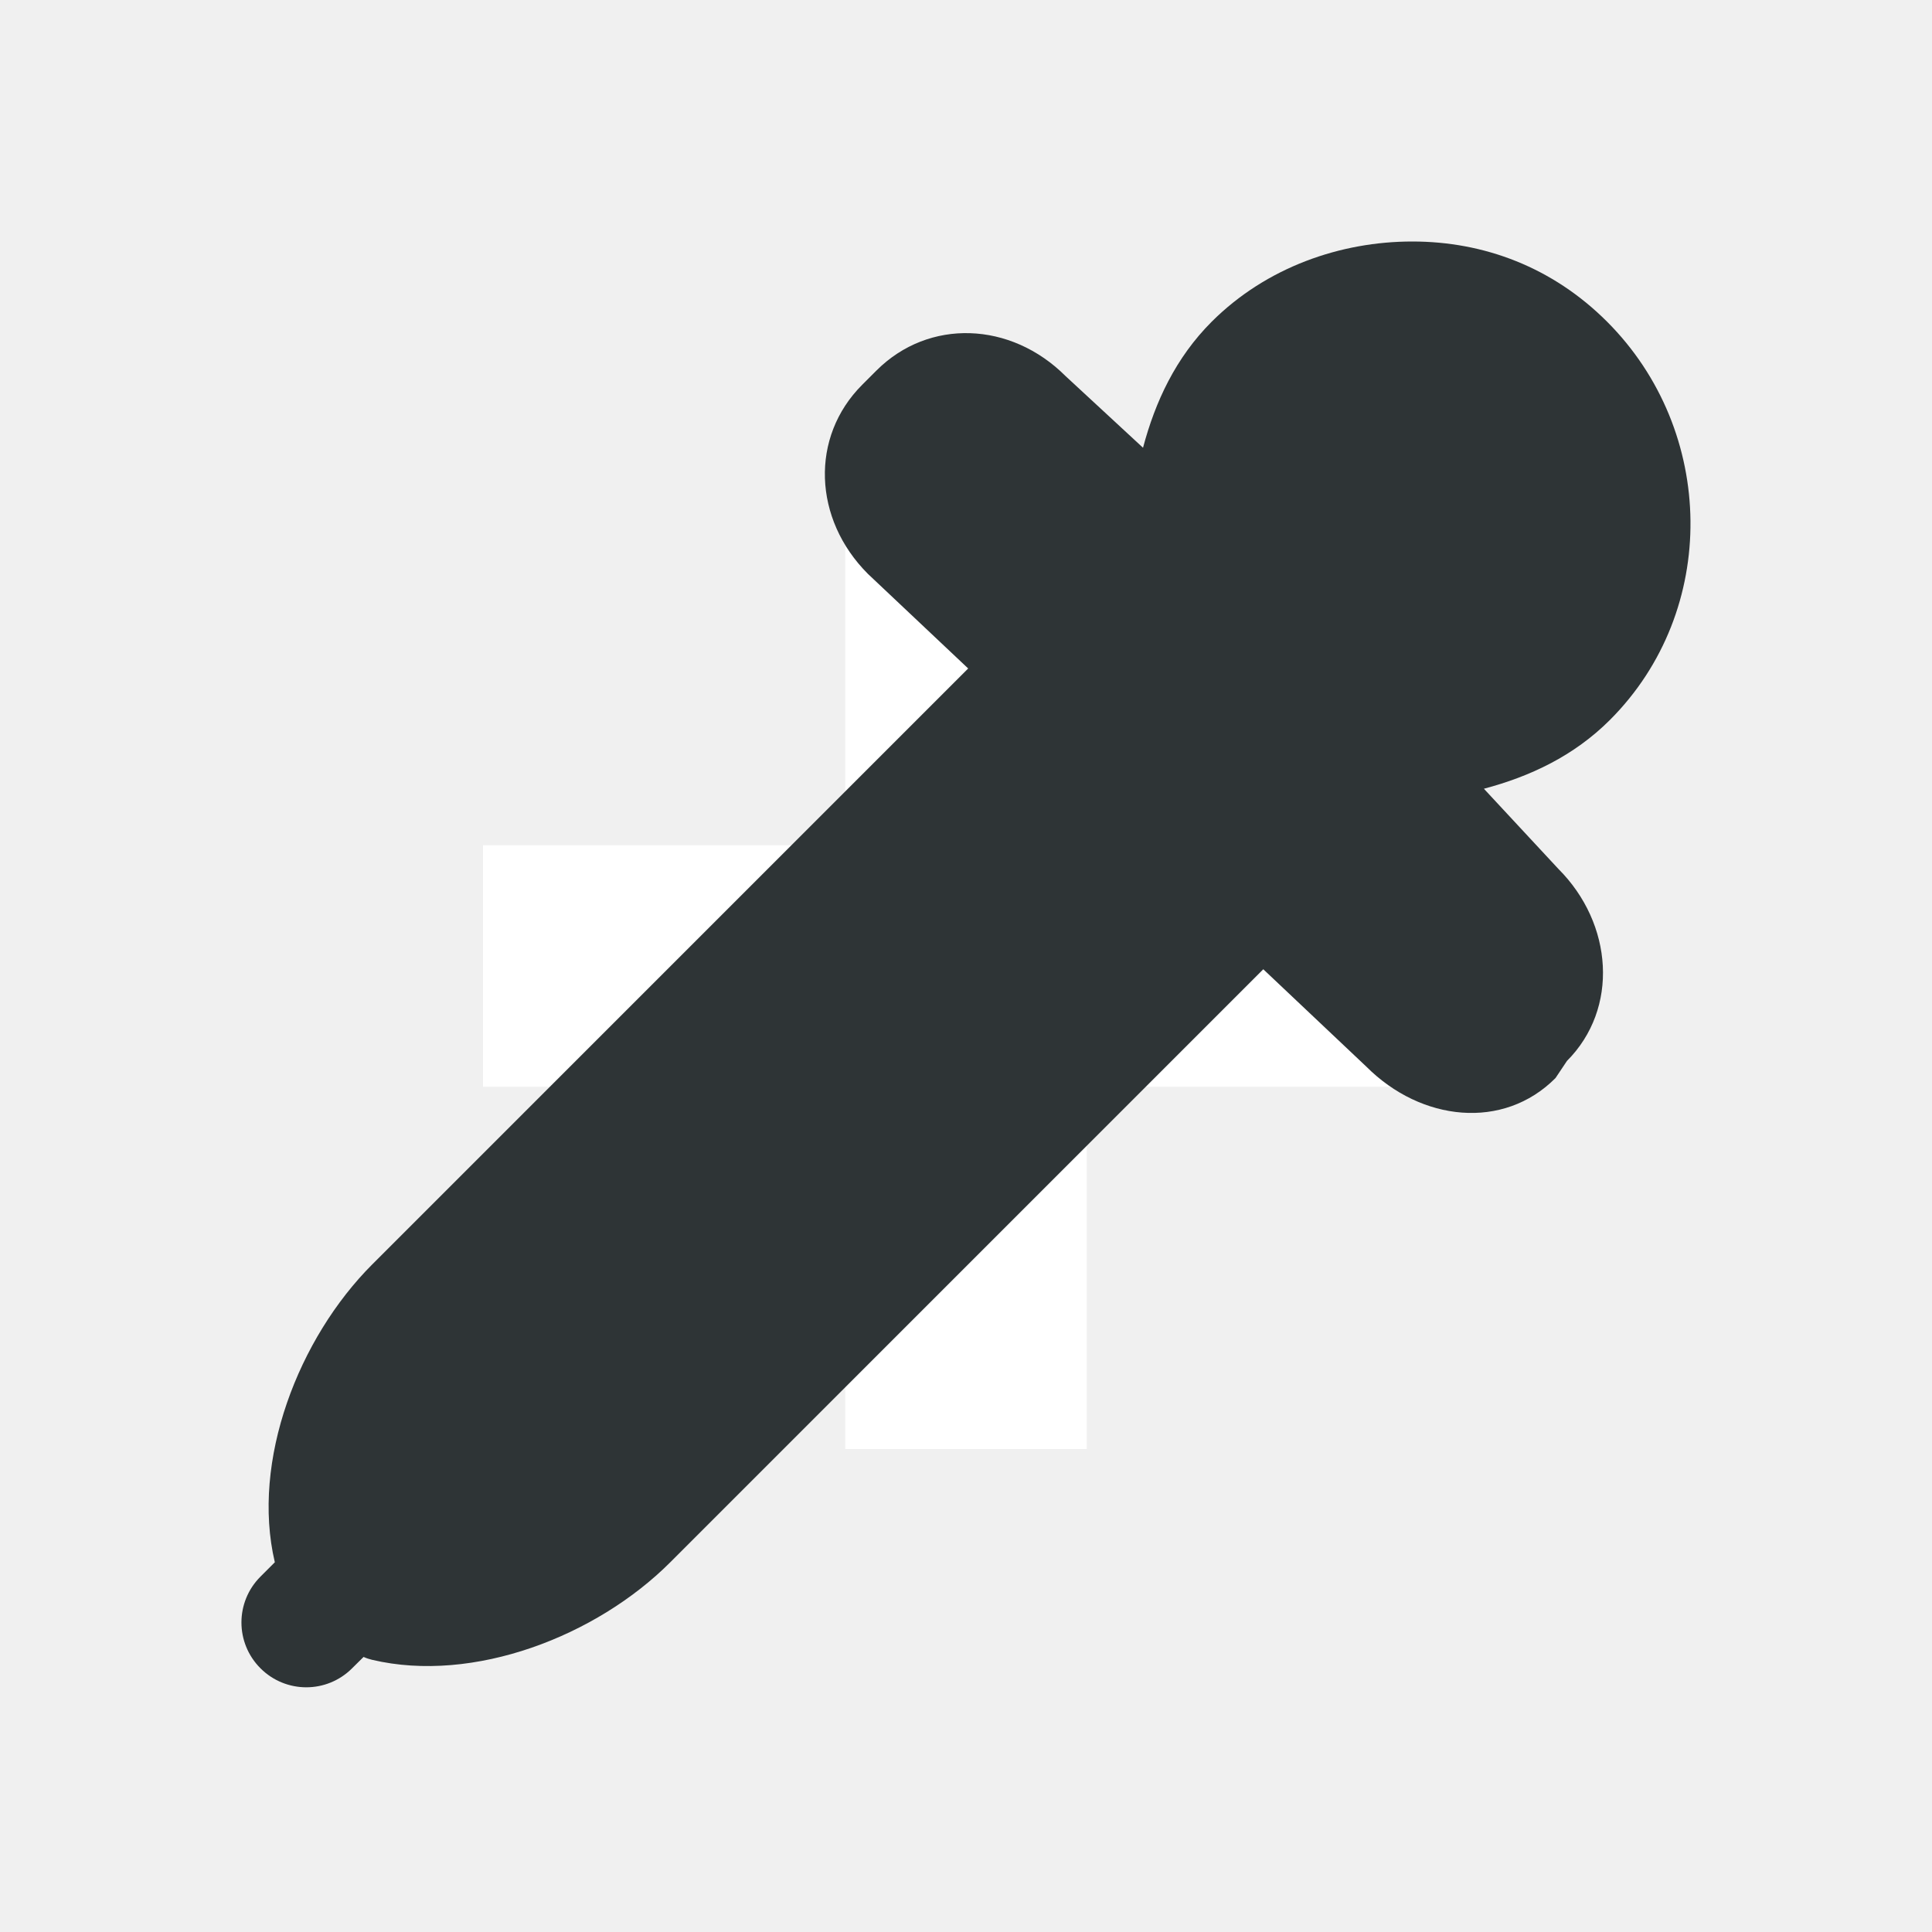
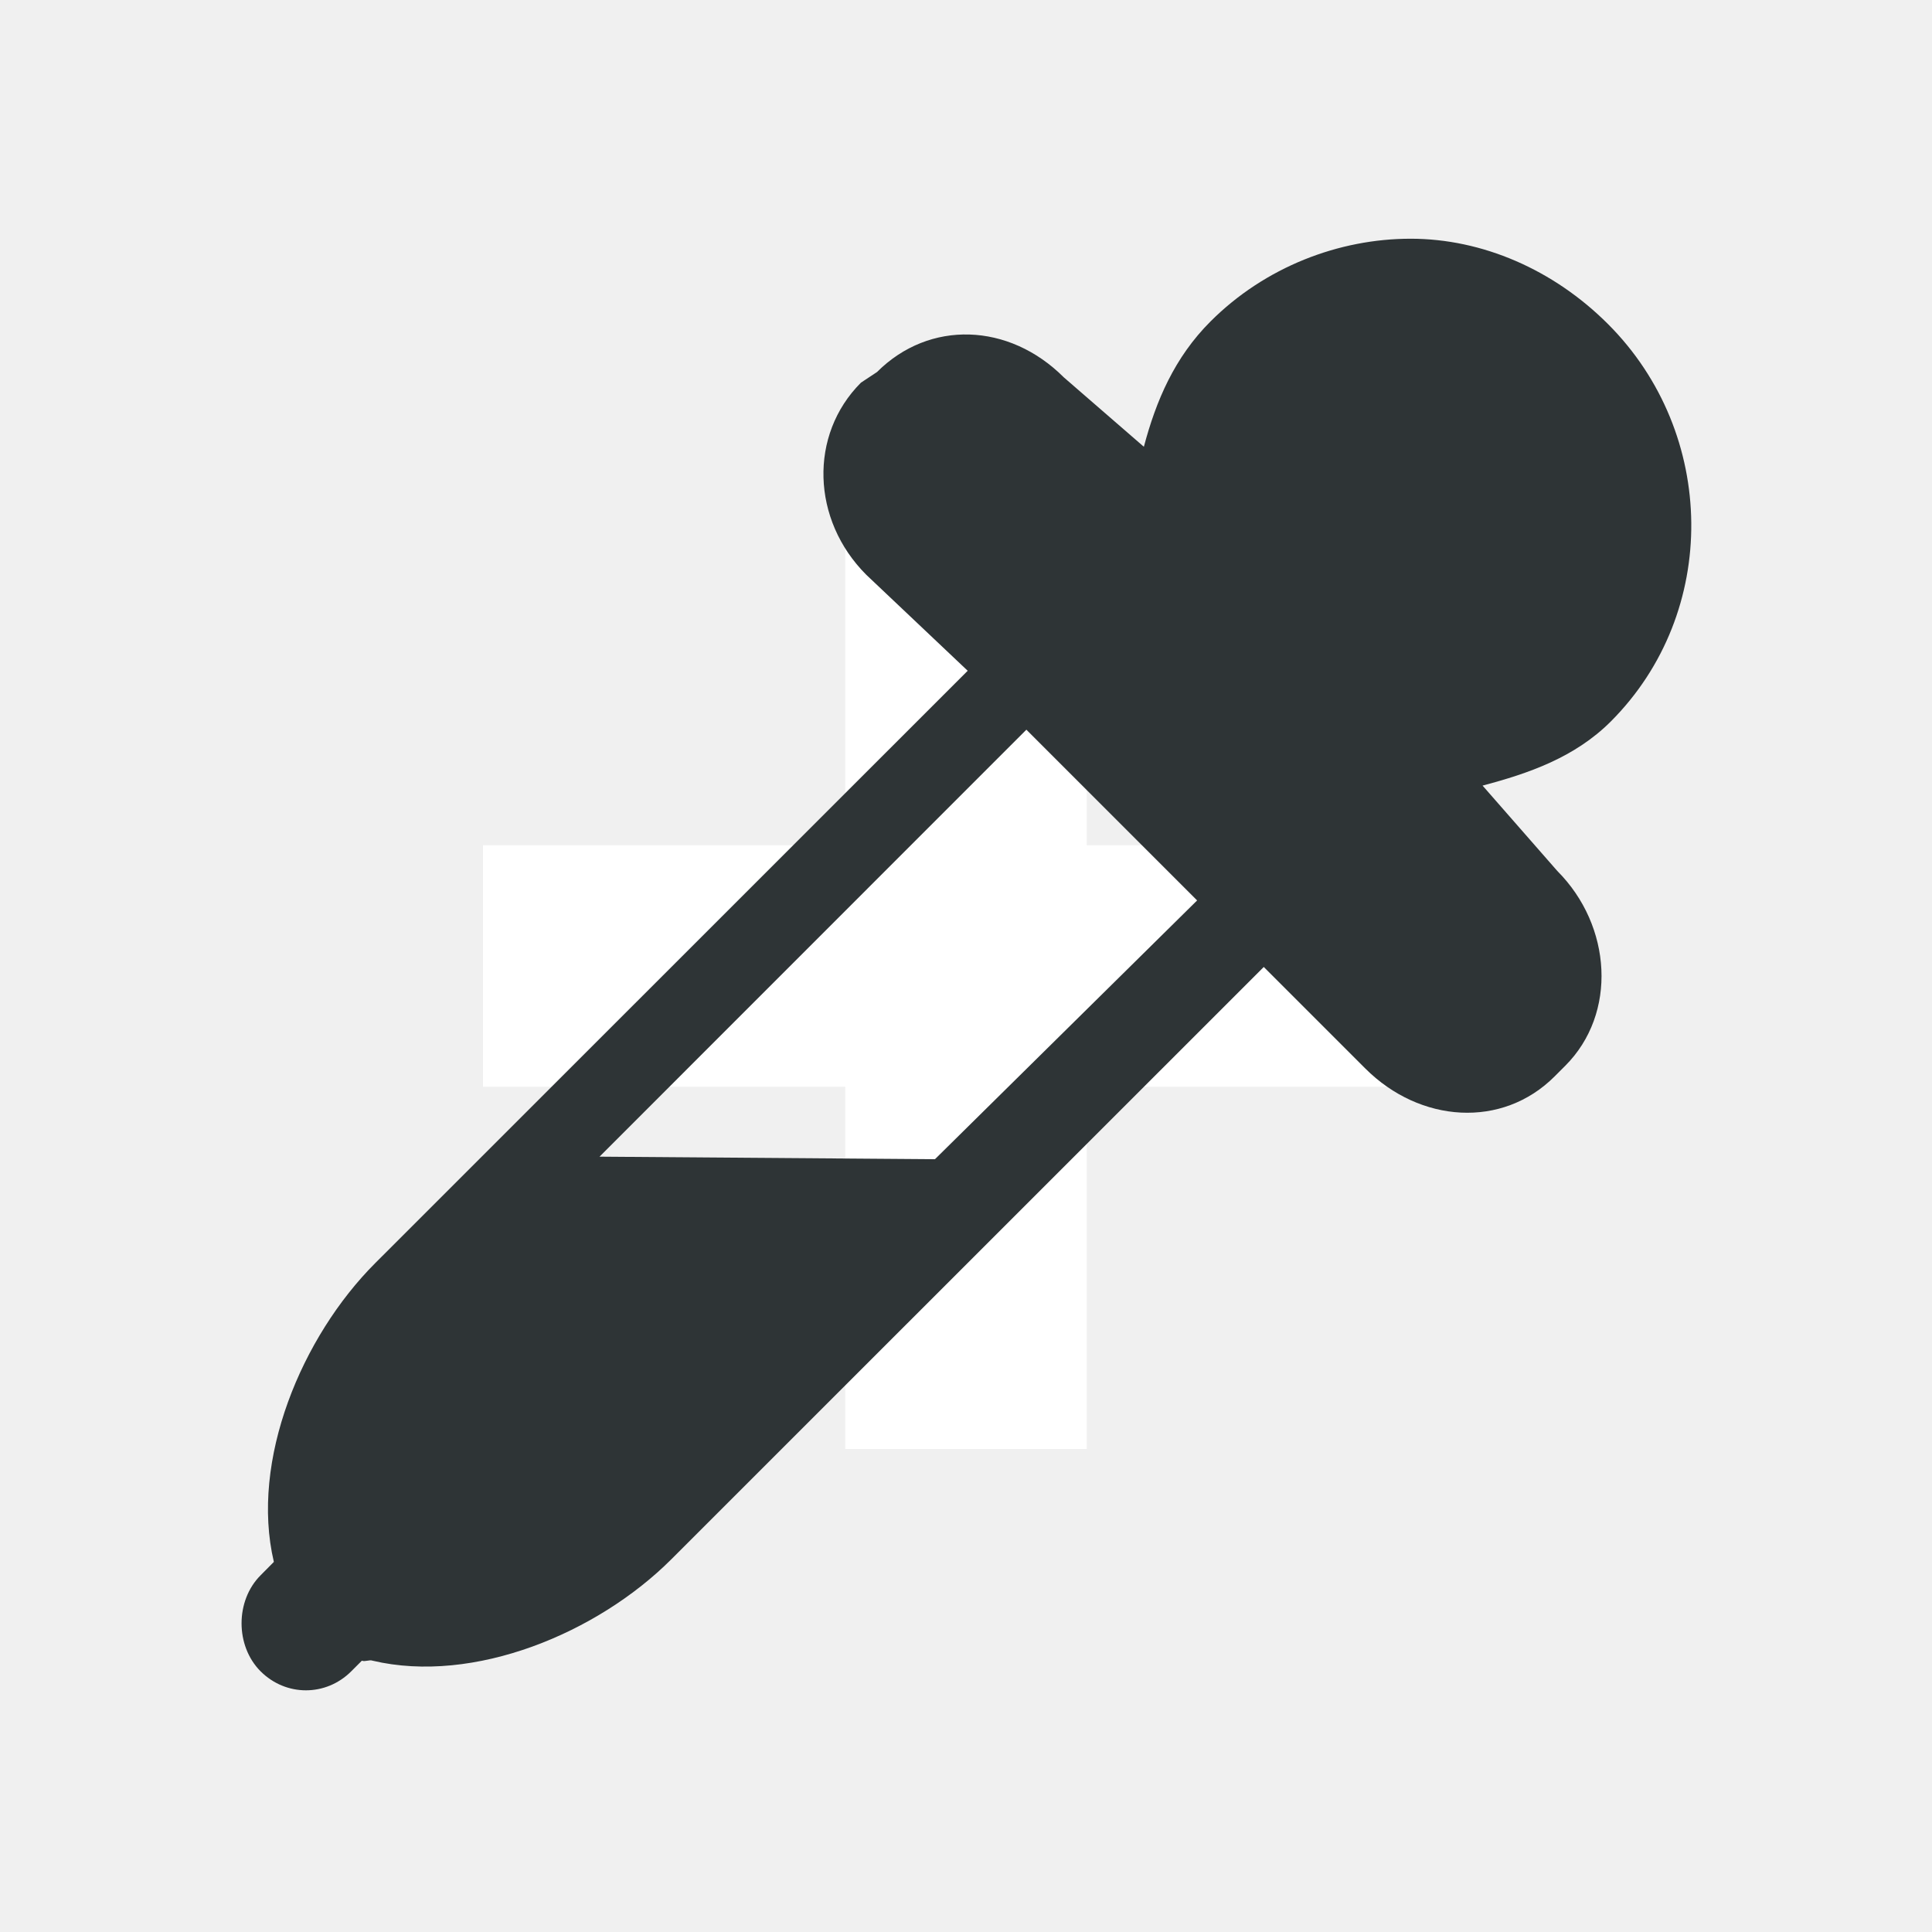
<svg xmlns="http://www.w3.org/2000/svg" width="16px" height="16px" id="svg2985" version="1.1">
  <defs id="defs2987" />
  <g id="layer1">
    <path style="fill:#ffffff;stroke:none;stroke-width:1px;stroke-linecap:butt;stroke-linejoin:miter;stroke-opacity:1;fill-opacity:1" d="m 7,4 2,0 0,8 -2,0 z" id="path3773" />
    <path style="fill:#ffffff;stroke:none;stroke-width:1px;stroke-linecap:butt;stroke-linejoin:miter;stroke-opacity:1;fill-opacity:1" d="m 4,7 0,2 8,0 0,-2 z" id="path3775" />
-     <path style="fill:#2e3436;fill-opacity:1;stroke:none" d="M 13.309,2.664 C 12.857,2.212 12.289,2 11.696,2 11.103,2 10.488,2.212 10.035,2.664 9.736,2.963 9.567,3.327 9.466,3.708 L 8.825,3.115 C 8.371,2.661 7.692,2.636 7.259,3.068 L 7.14,3.187 C 6.708,3.619 6.734,4.299 7.188,4.753 L 8.018,5.536 c 0,0 -3.341,3.341 -4.935,4.935 C 2.473,11.081 2.078,12.098 2.276,12.938 l -0.119,0.119 c -0.21,0.21 -0.21,0.549 0,0.759 0.21,0.21 0.549,0.21 0.759,0 l 0.095,-0.094 c 0.024,0.011 0.047,0.018 0.071,0.024 0.84,0.198 1.857,-0.196 2.468,-0.807 1.699,-1.699 4.912,-4.912 4.912,-4.912 l 0.854,0.807 c 0.454,0.454 1.134,0.528 1.566,0.094 l 0.095,-0.142 c 0.432,-0.433 0.383,-1.136 -0.071,-1.59 L 12.289,6.532 c 0.381,-0.101 0.745,-0.271 1.044,-0.57 0.905,-0.905 0.881,-2.393 -0.024,-3.298 z" id="rect8396" />
+     <path style="fill:#2e3436;fill-opacity:1;stroke:none" d="m 13.317,2.684 c -0.452,-0.452 -1.042,-0.707 -1.635,-0.707 -0.593,0 -1.205,0.233 -1.657,0.685 -0.299,0.299 -0.451,0.657 -0.552,1.038 l -0.663,-0.575 c -0.454,-0.454 -1.114,-0.477 -1.547,-0.044 l -0.133,0.088 c -0.432,0.432 -0.41,1.137 0.044,1.591 l 0.84,0.795 c 0,0 -3.311,3.311 -4.906,4.905 -0.61,0.61 -1.038,1.635 -0.84,2.475 l -0.11,0.111 c -0.21,0.21 -0.21,0.585 0,0.795 0.21,0.21 0.541,0.21 0.751,0 l 0.088,-0.088 c 0.025,0.011 0.064,-0.01 0.088,0 0.84,0.198 1.864,-0.229 2.475,-0.84 1.699,-1.699 4.906,-4.905 4.906,-4.905 l 0.84,0.84 c 0.454,0.454 1.136,0.5 1.569,0.066 l 0.088,-0.088 c 0.432,-0.432 0.387,-1.159 -0.066,-1.613 l -0.619,-0.707 c 0.381,-0.101 0.762,-0.232 1.061,-0.53 0.905,-0.905 0.882,-2.388 -0.022,-3.292 z m -4.817,3.359 1.414,1.414 -2.171,2.143 -2.778,-0.021 z" id="rect8396-1-6" />
  </g>
</svg>
